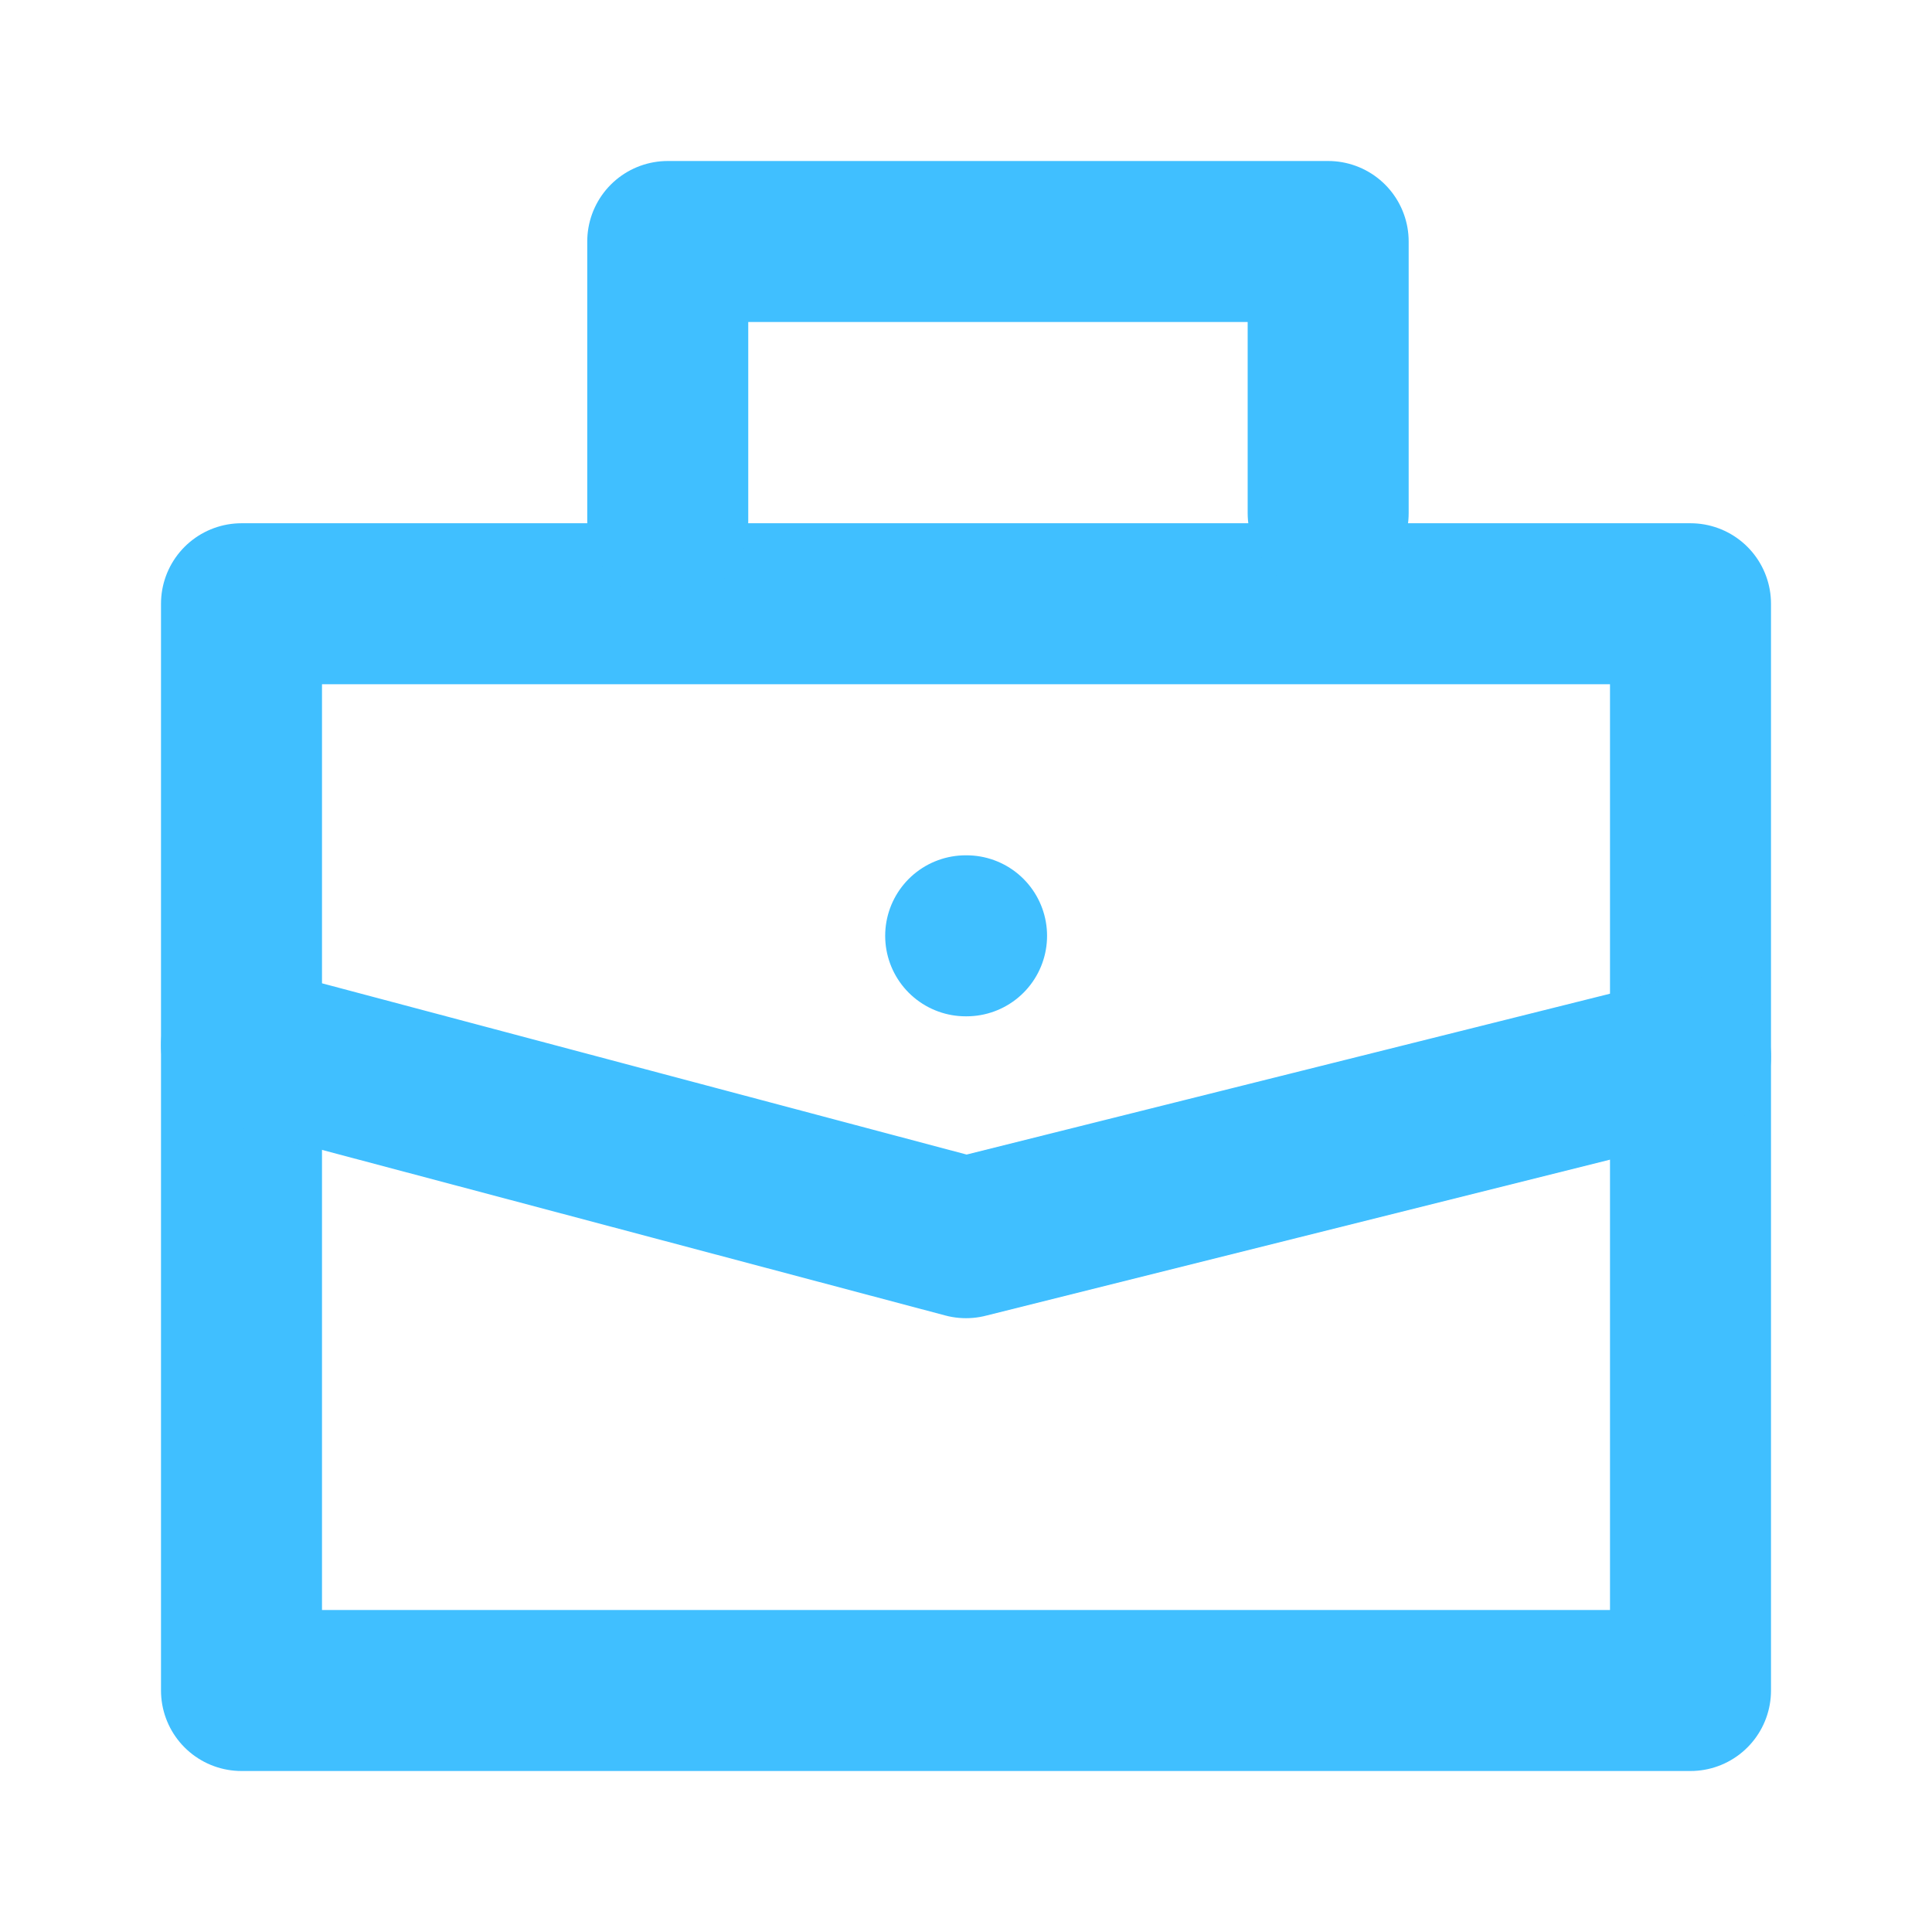
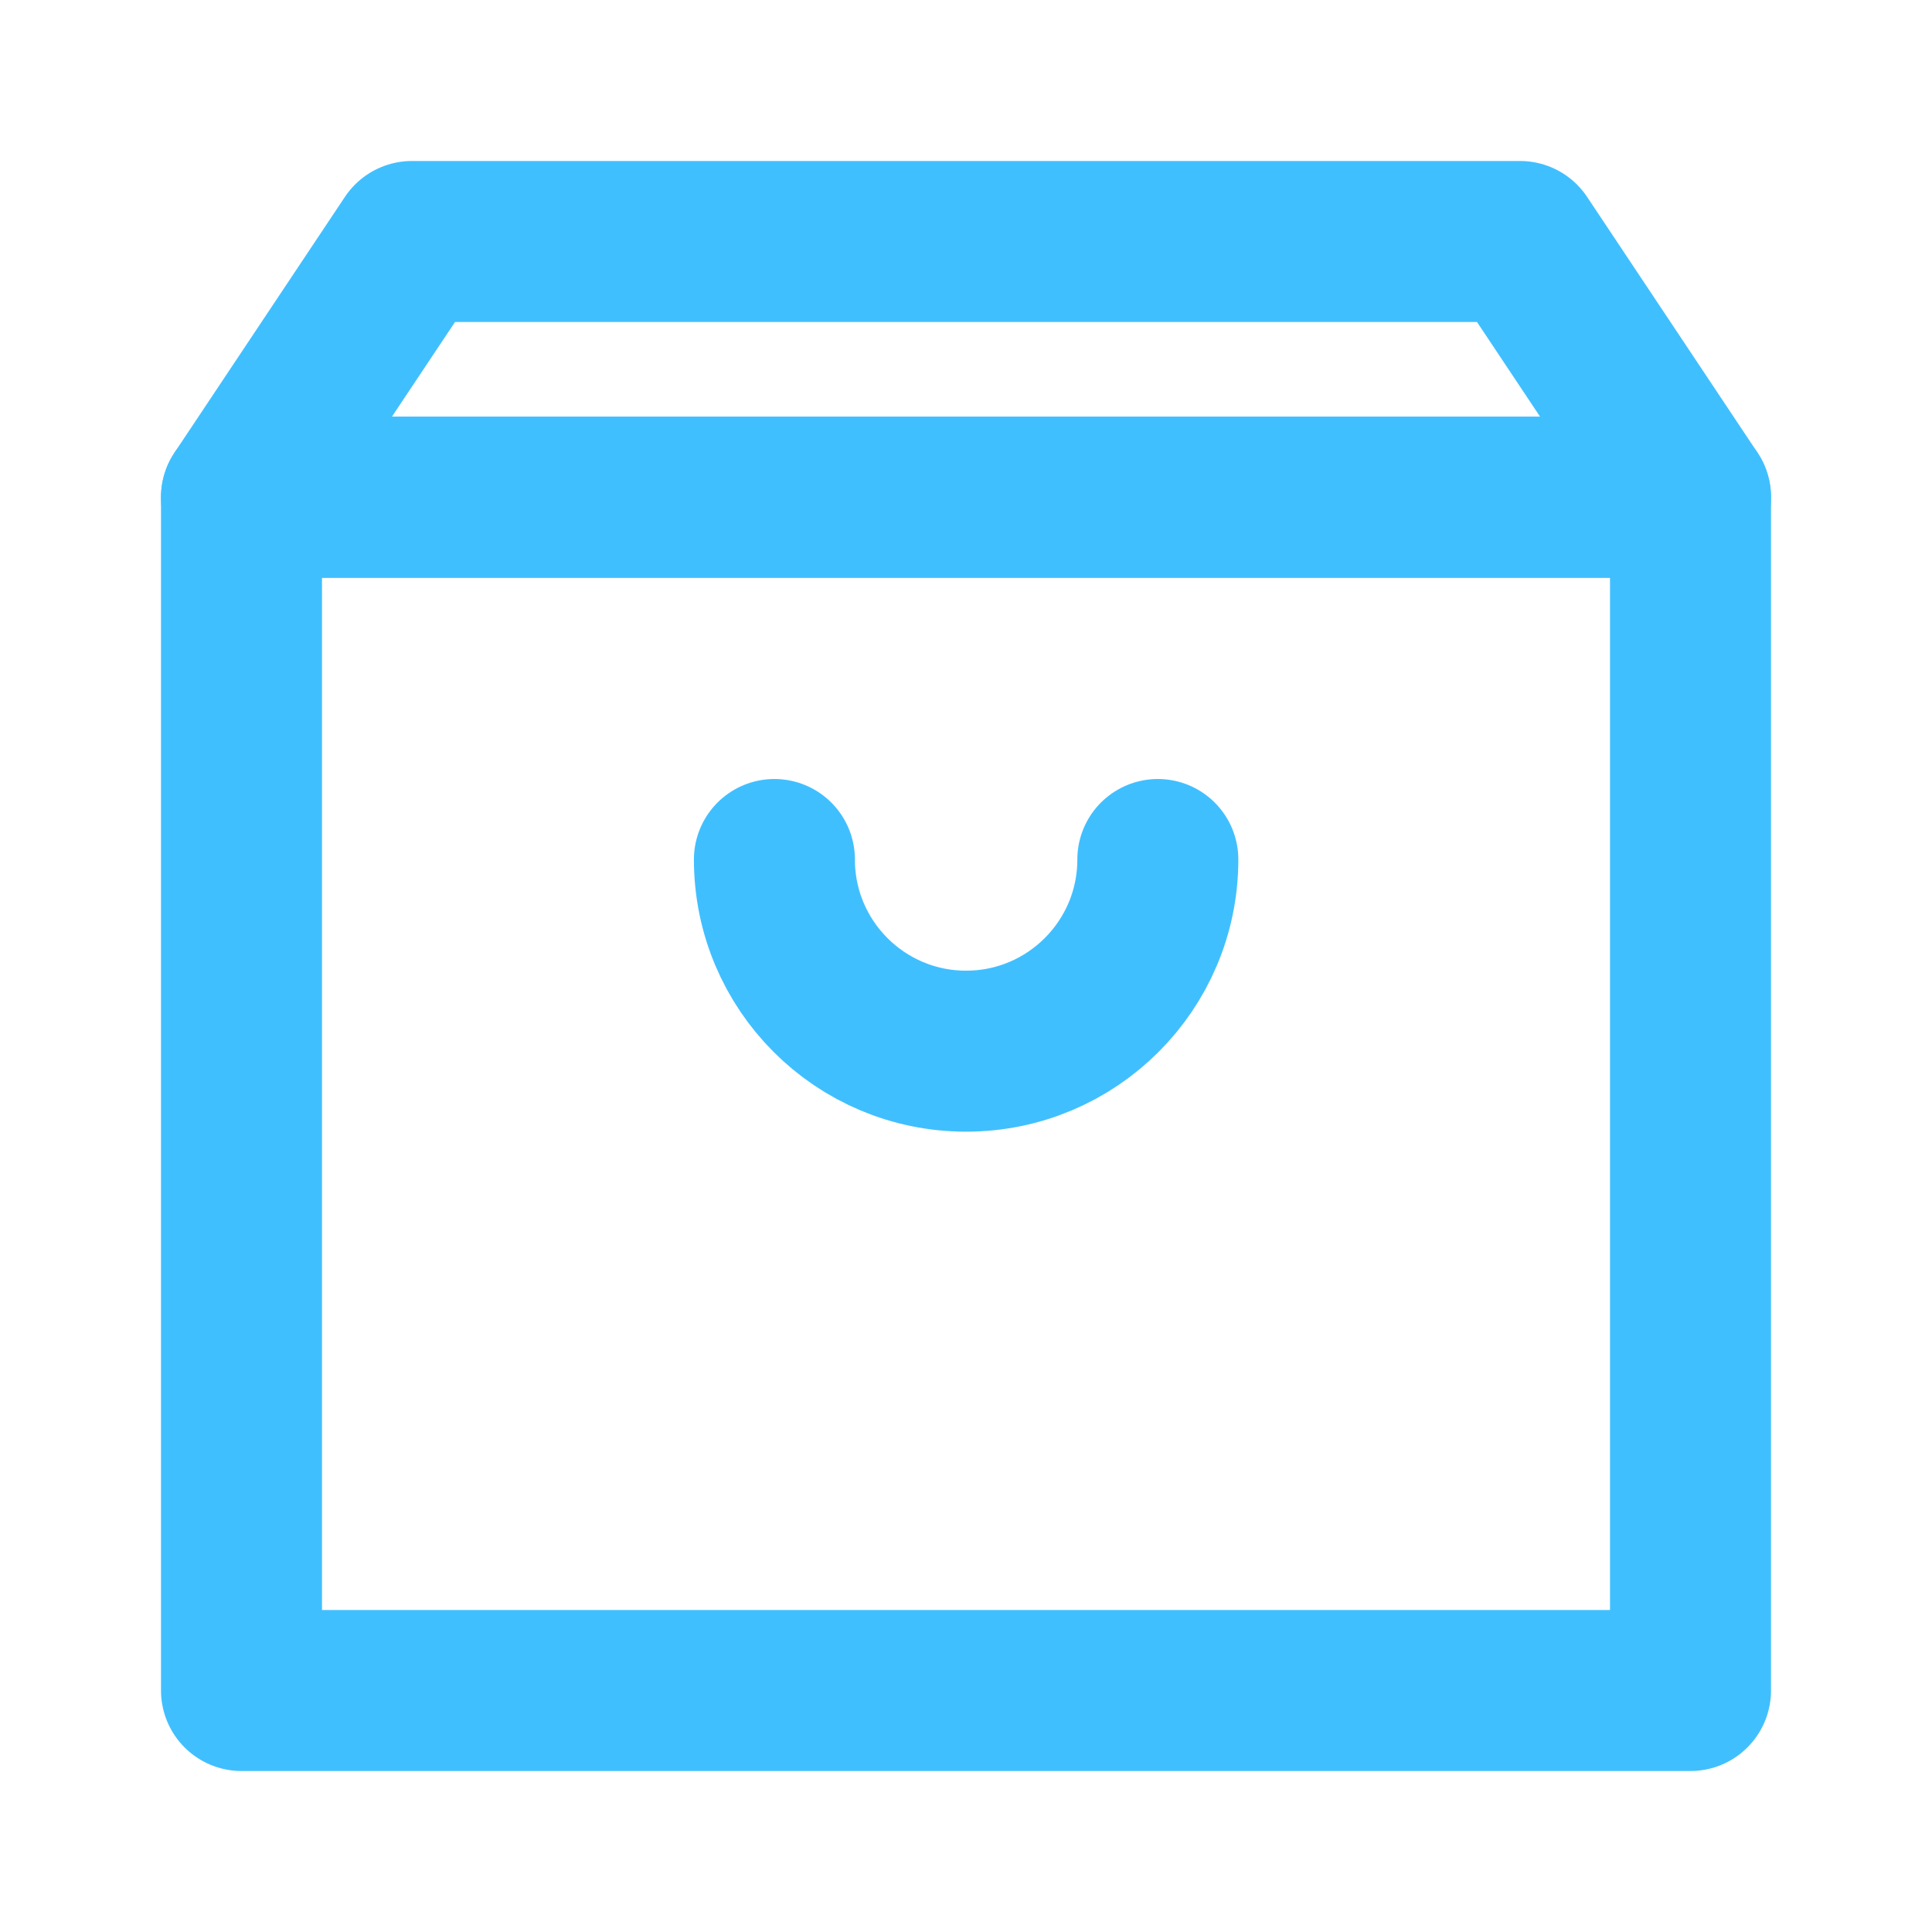
<svg xmlns="http://www.w3.org/2000/svg" width="24" height="24" viewBox="0 0 24 24" fill="none">
-   <path d="M21 7.5H3V21H21V7.5Z" stroke="#40BFFF" stroke-width="2" stroke-linecap="round" stroke-linejoin="round" />
-   <path d="M3 12.984L12 15.375L21 13.125" stroke="#40BFFF" stroke-width="2" stroke-linecap="round" stroke-linejoin="round" />
-   <path d="M8.295 6.468V3H16.499V6.375" stroke="#40BFFF" stroke-width="2" stroke-linecap="round" stroke-linejoin="round" />
-   <path d="M11.996 11.625H12.007" stroke="#40BFFF" stroke-width="2" stroke-linecap="round" stroke-linejoin="round" />
+   <path d="M21 6.177H3V21H21V6.177Z" stroke="#40BFFF" stroke-width="2" stroke-miterlimit="10" stroke-linecap="round" stroke-linejoin="round" />
+   <path d="M21 6.177H3L5.117 3H18.883L21 6.177Z" stroke="#40BFFF" stroke-width="2" stroke-miterlimit="10" stroke-linecap="round" stroke-linejoin="round" />
+   <path d="M14.383 10.677C14.383 11.992 13.316 13.058 12.001 13.058C10.686 13.058 9.62 11.992 9.62 10.677" stroke="#40BFFF" stroke-width="2" stroke-miterlimit="10" stroke-linecap="round" stroke-linejoin="round" />
</svg>
